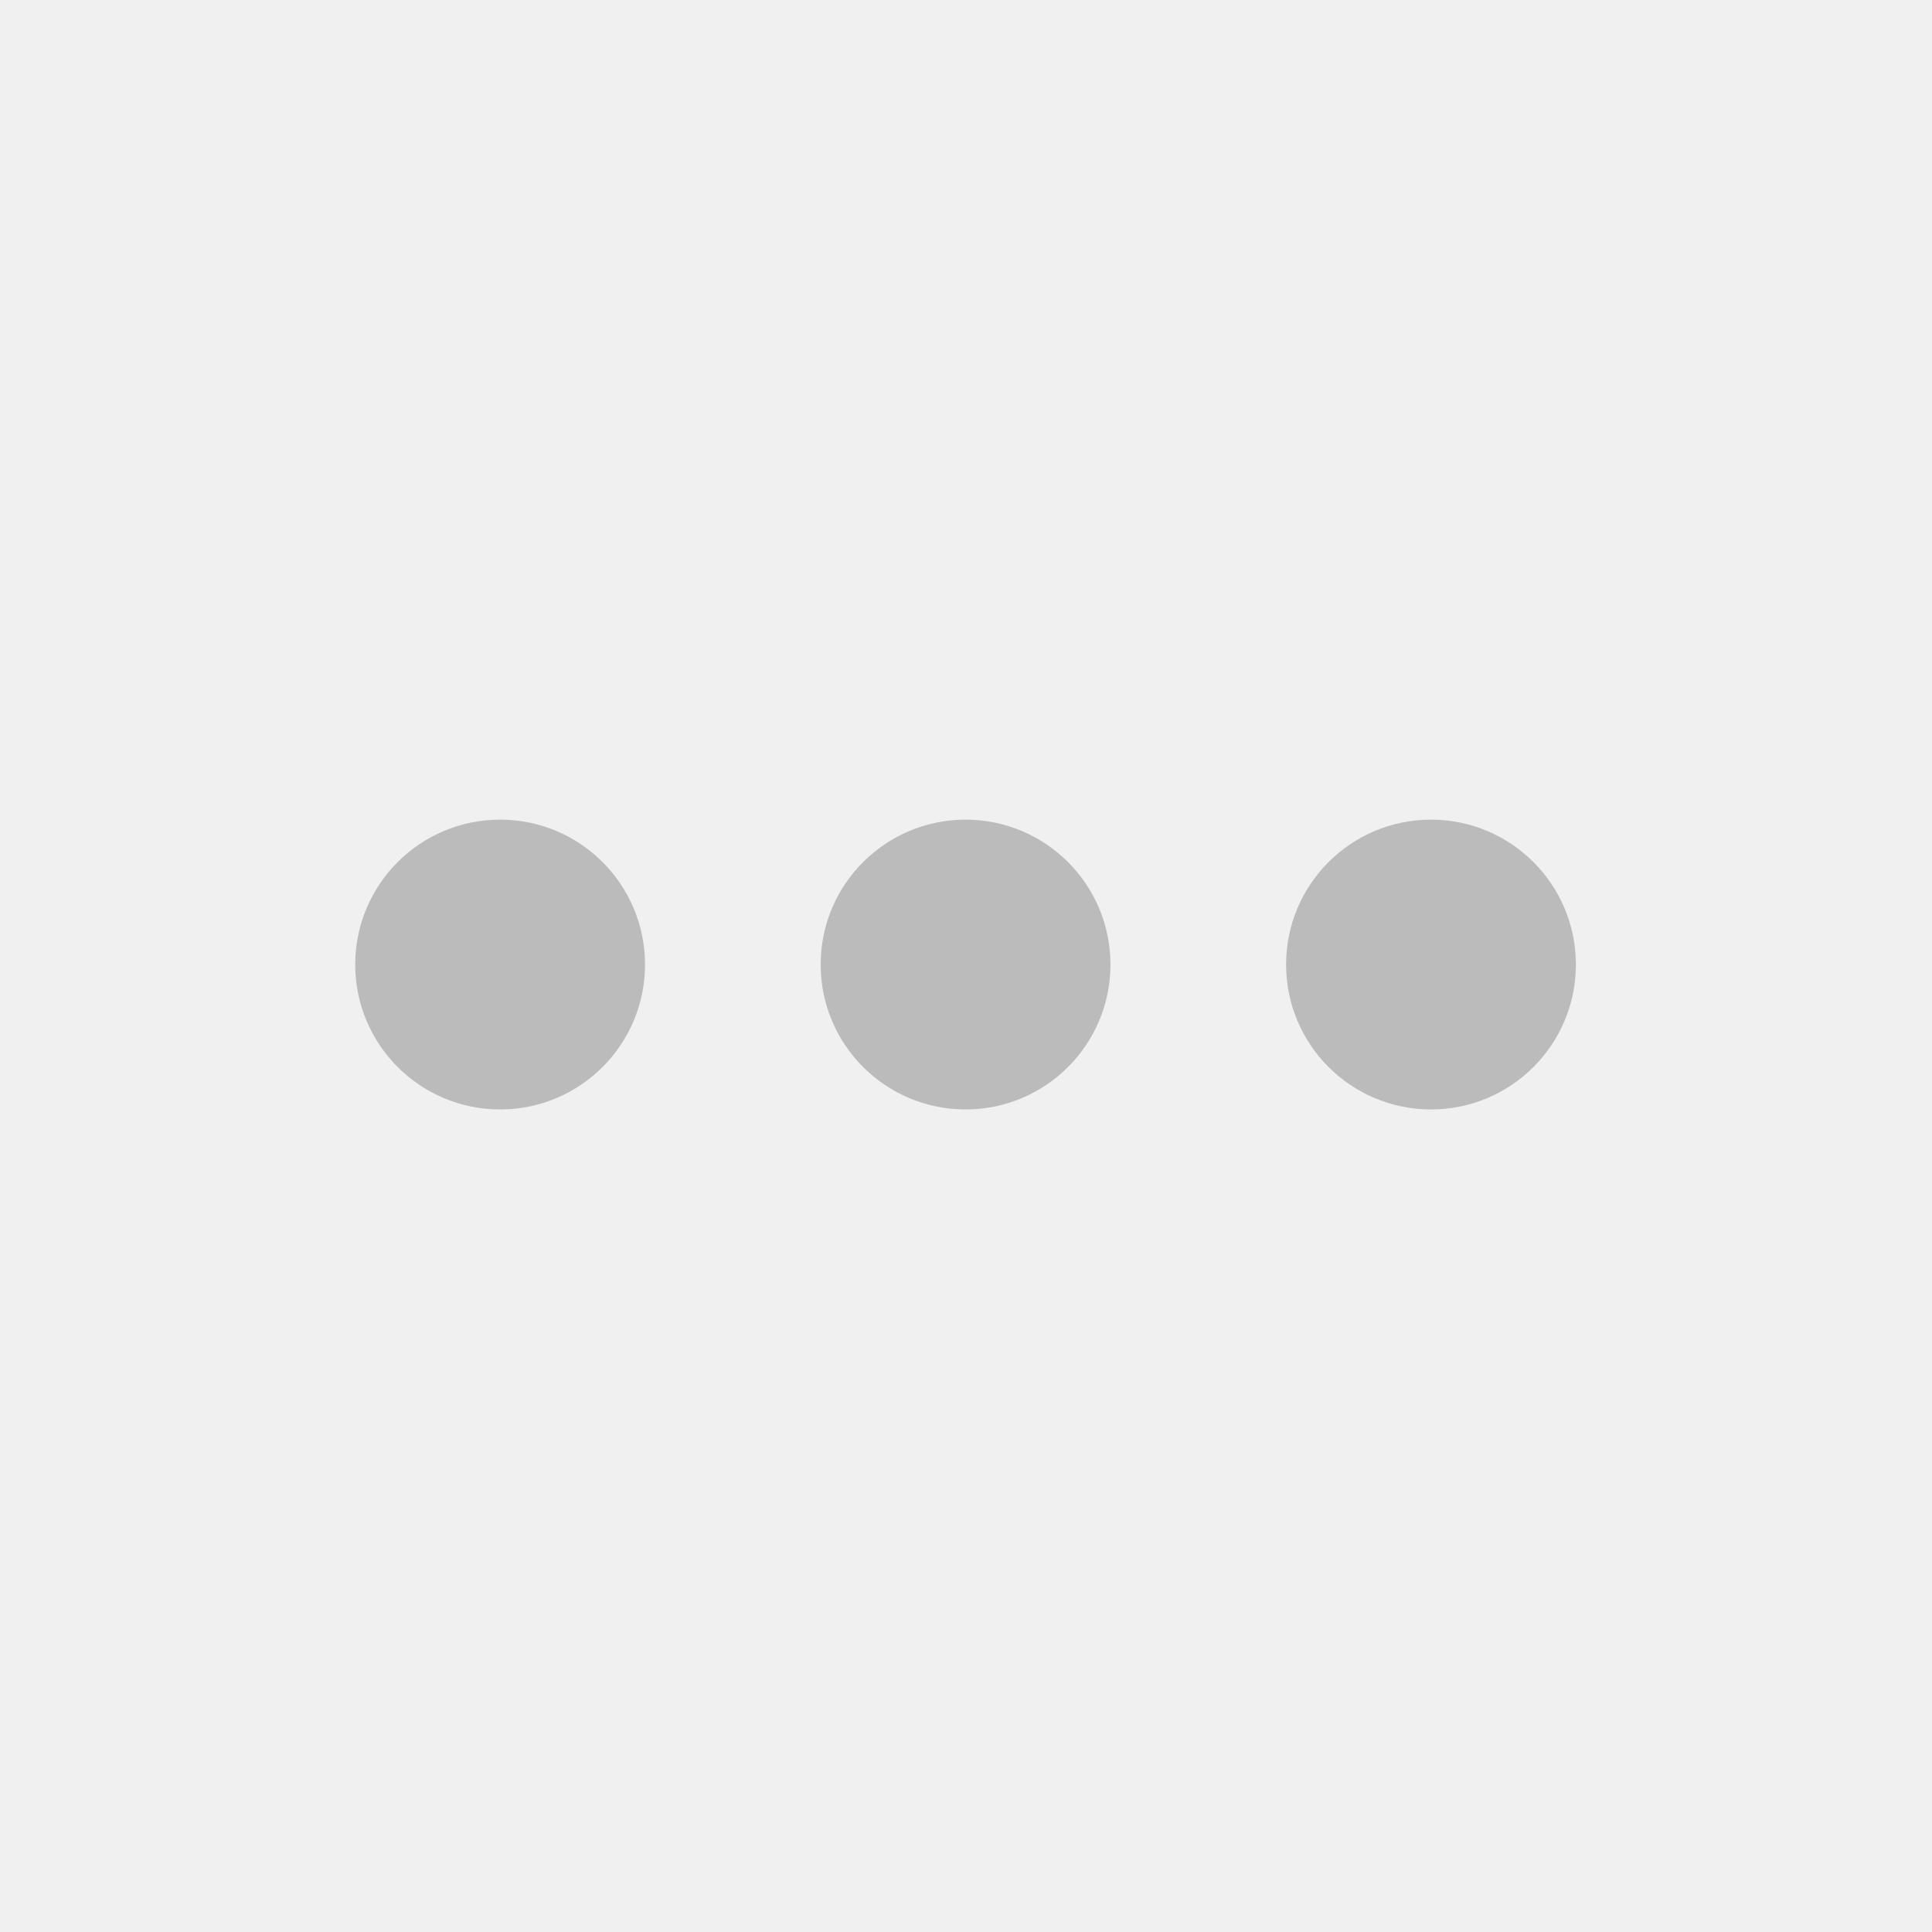
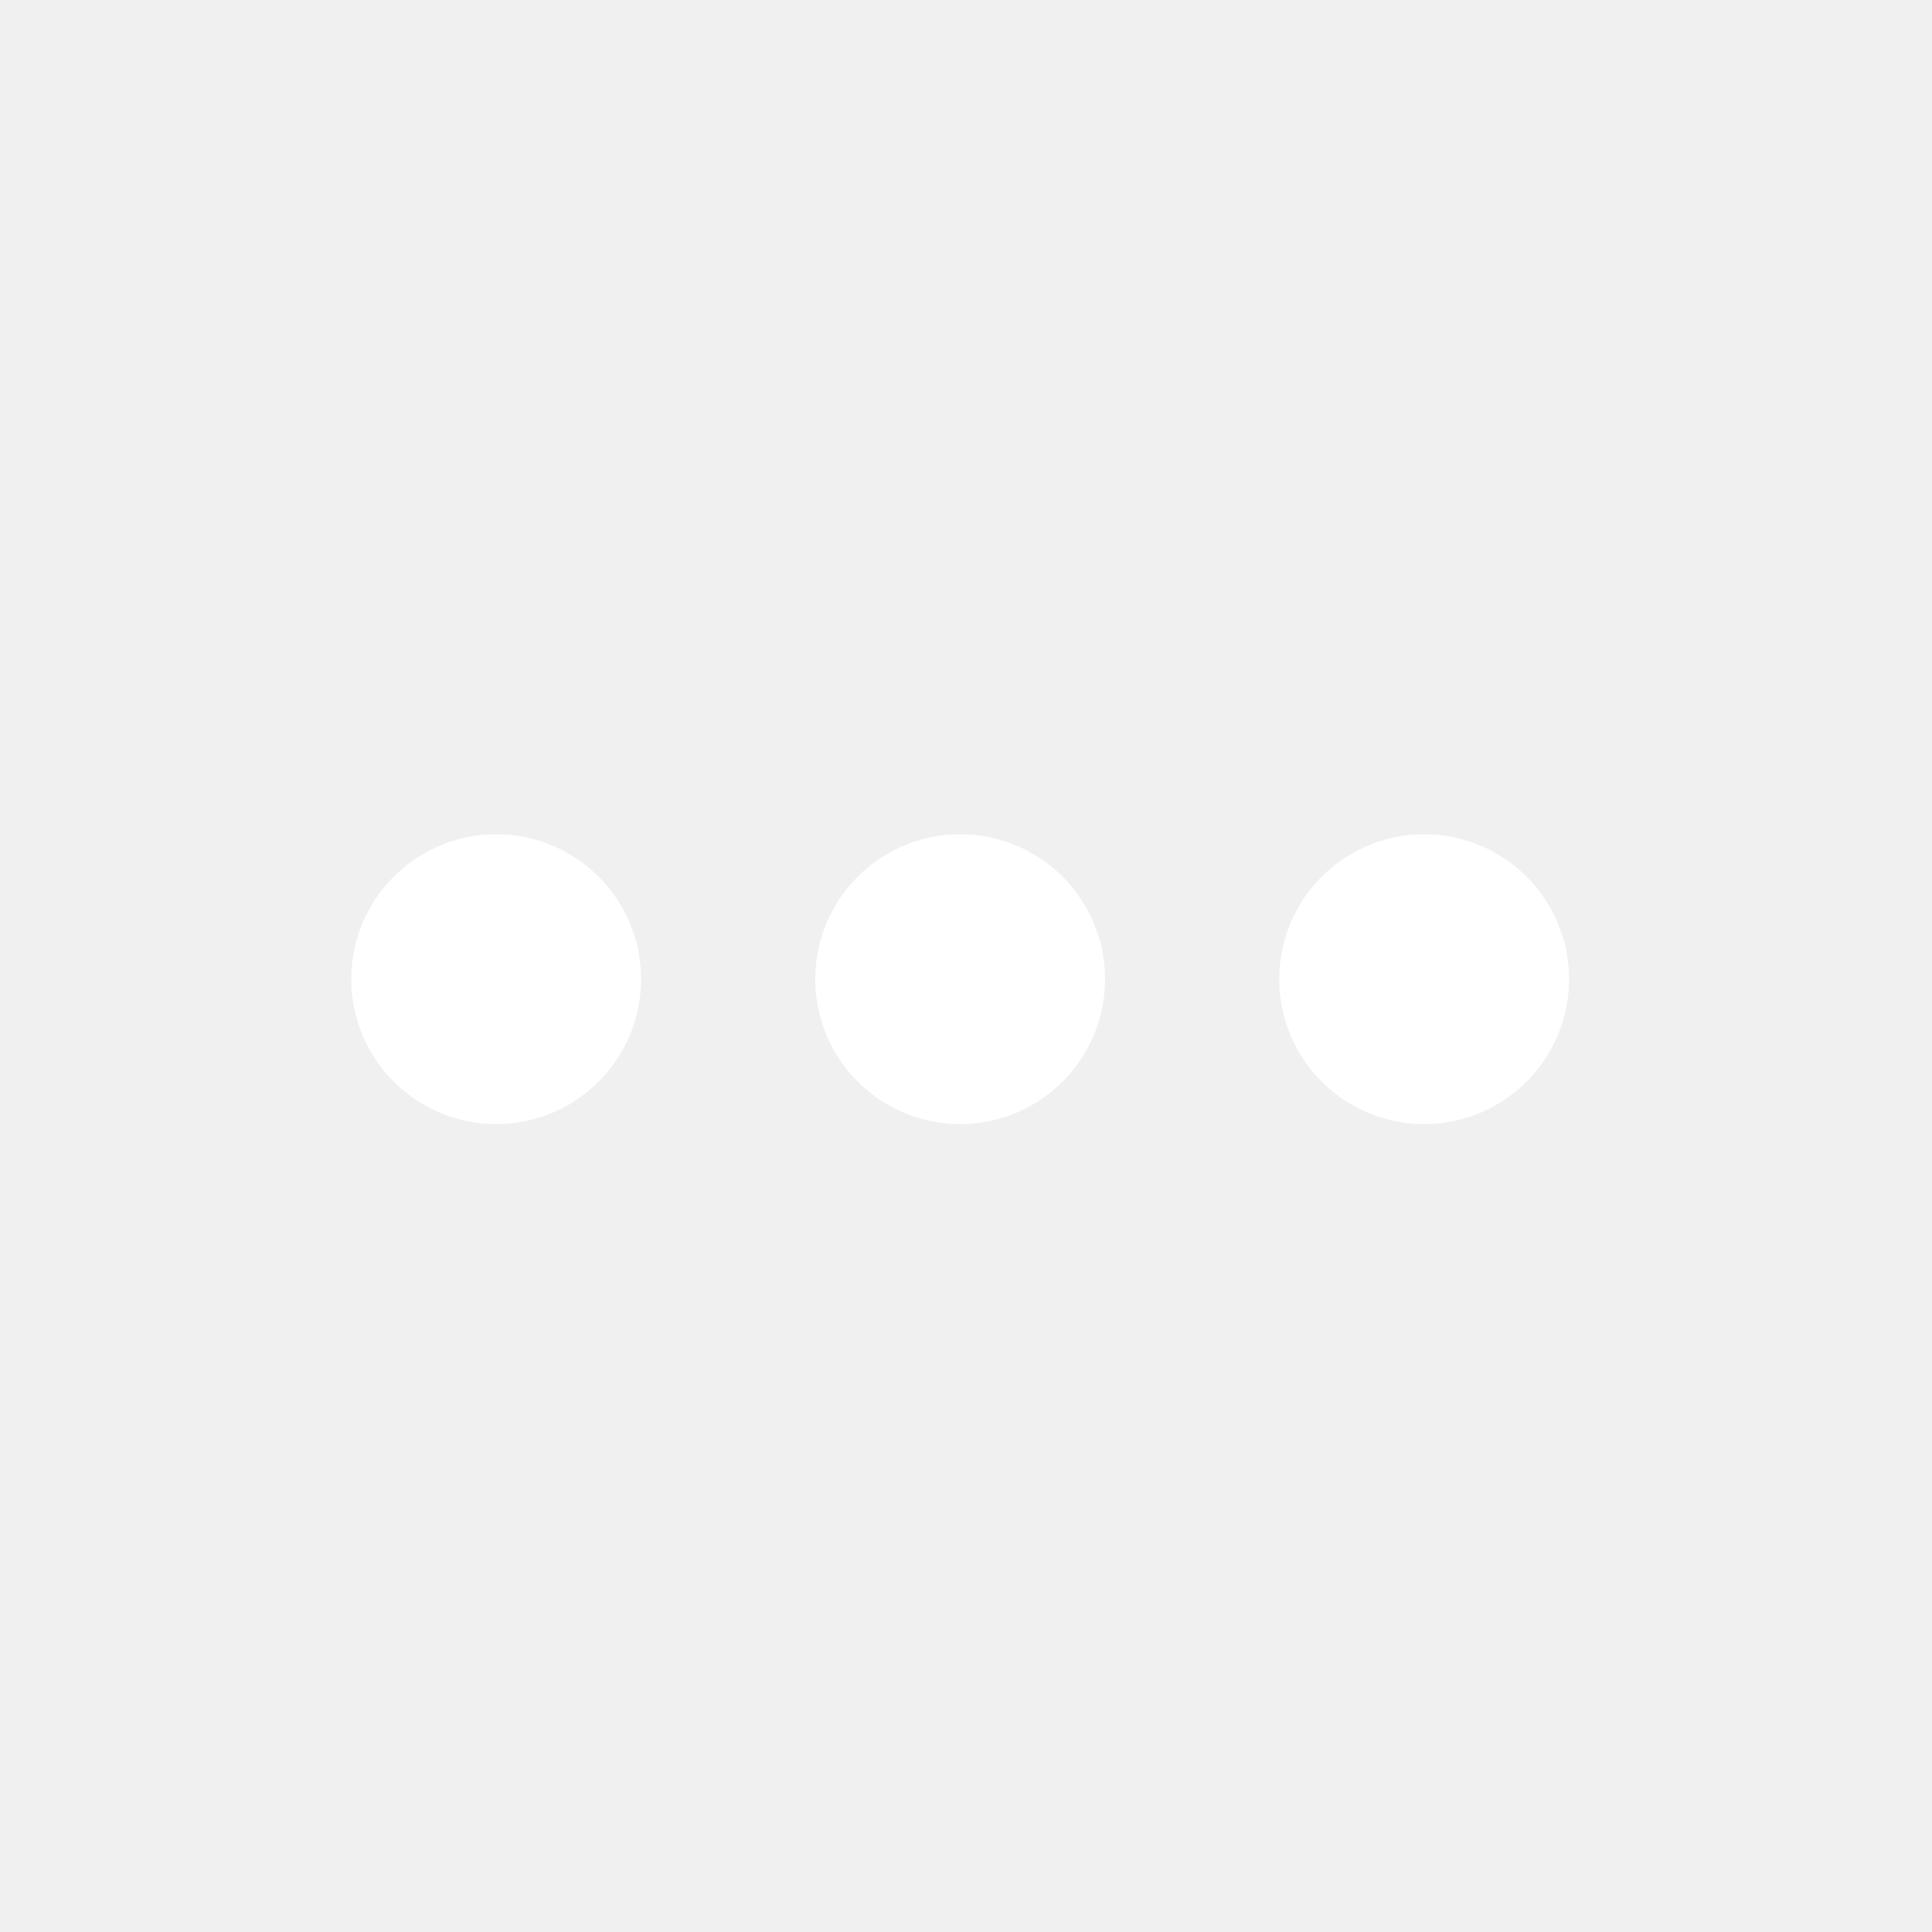
- <svg xmlns="http://www.w3.org/2000/svg" xmlns:xlink="http://www.w3.org/1999/xlink" version="1.1" id="图层_1" x="0px" y="0px" viewBox="0 0 44 44" style="enable-background:new 0 0 44 44;" xml:space="preserve">
-   <style type="text/css">
- 	.st0{clip-path:url(#SVGID_2_);}
- 	.st1{fill:#BBBBBB;}
- 	.st2{fill:none;}
- </style>
-   <g>
-     <defs>
-       <rect id="SVGID_1_" y="0" width="44" height="44" />
-     </defs>
-     <clipPath id="SVGID_2_">
-       <use xlink:href="#SVGID_1_" style="overflow:visible;" />
+ <svg xmlns="http://www.w3.org/2000/svg" width="44" height="44" viewBox="0 0 44 44">
+   <defs>
+     <style>.a{fill:none;}.b{clip-path:url(#a);}.c{fill:#FFFFFF;}</style>
+     <clipPath id="a">
+       <rect class="a" width="44" height="44" />
    </clipPath>
-     <g transform="translate(0)" class="st0">
-       <g transform="translate(-296.71 -625.333)">
-         <circle class="st1" cx="308.1" cy="647.3" r="3.3" />
-         <circle class="st1" cx="318.7" cy="647.3" r="3.3" />
-         <circle class="st1" cx="329.3" cy="647.3" r="3.3" />
-       </g>
-       <rect y="0" class="st2" width="44" height="44" />
+   </defs>
+   <g class="b" transform="translate(0)">
+     <g transform="translate(-296.71 -625.333)">
+       <circle class="c" cx="3.3" cy="3.3" r="3.3" transform="translate(304.71 644.333)" />
+       <circle class="c" cx="3.3" cy="3.3" r="3.3" transform="translate(315.277 644.333)" />
+       <circle class="c" cx="3.3" cy="3.3" r="3.3" transform="translate(325.844 644.333)" />
    </g>
+     <rect class="a" width="44" height="44" />
  </g>
</svg>
